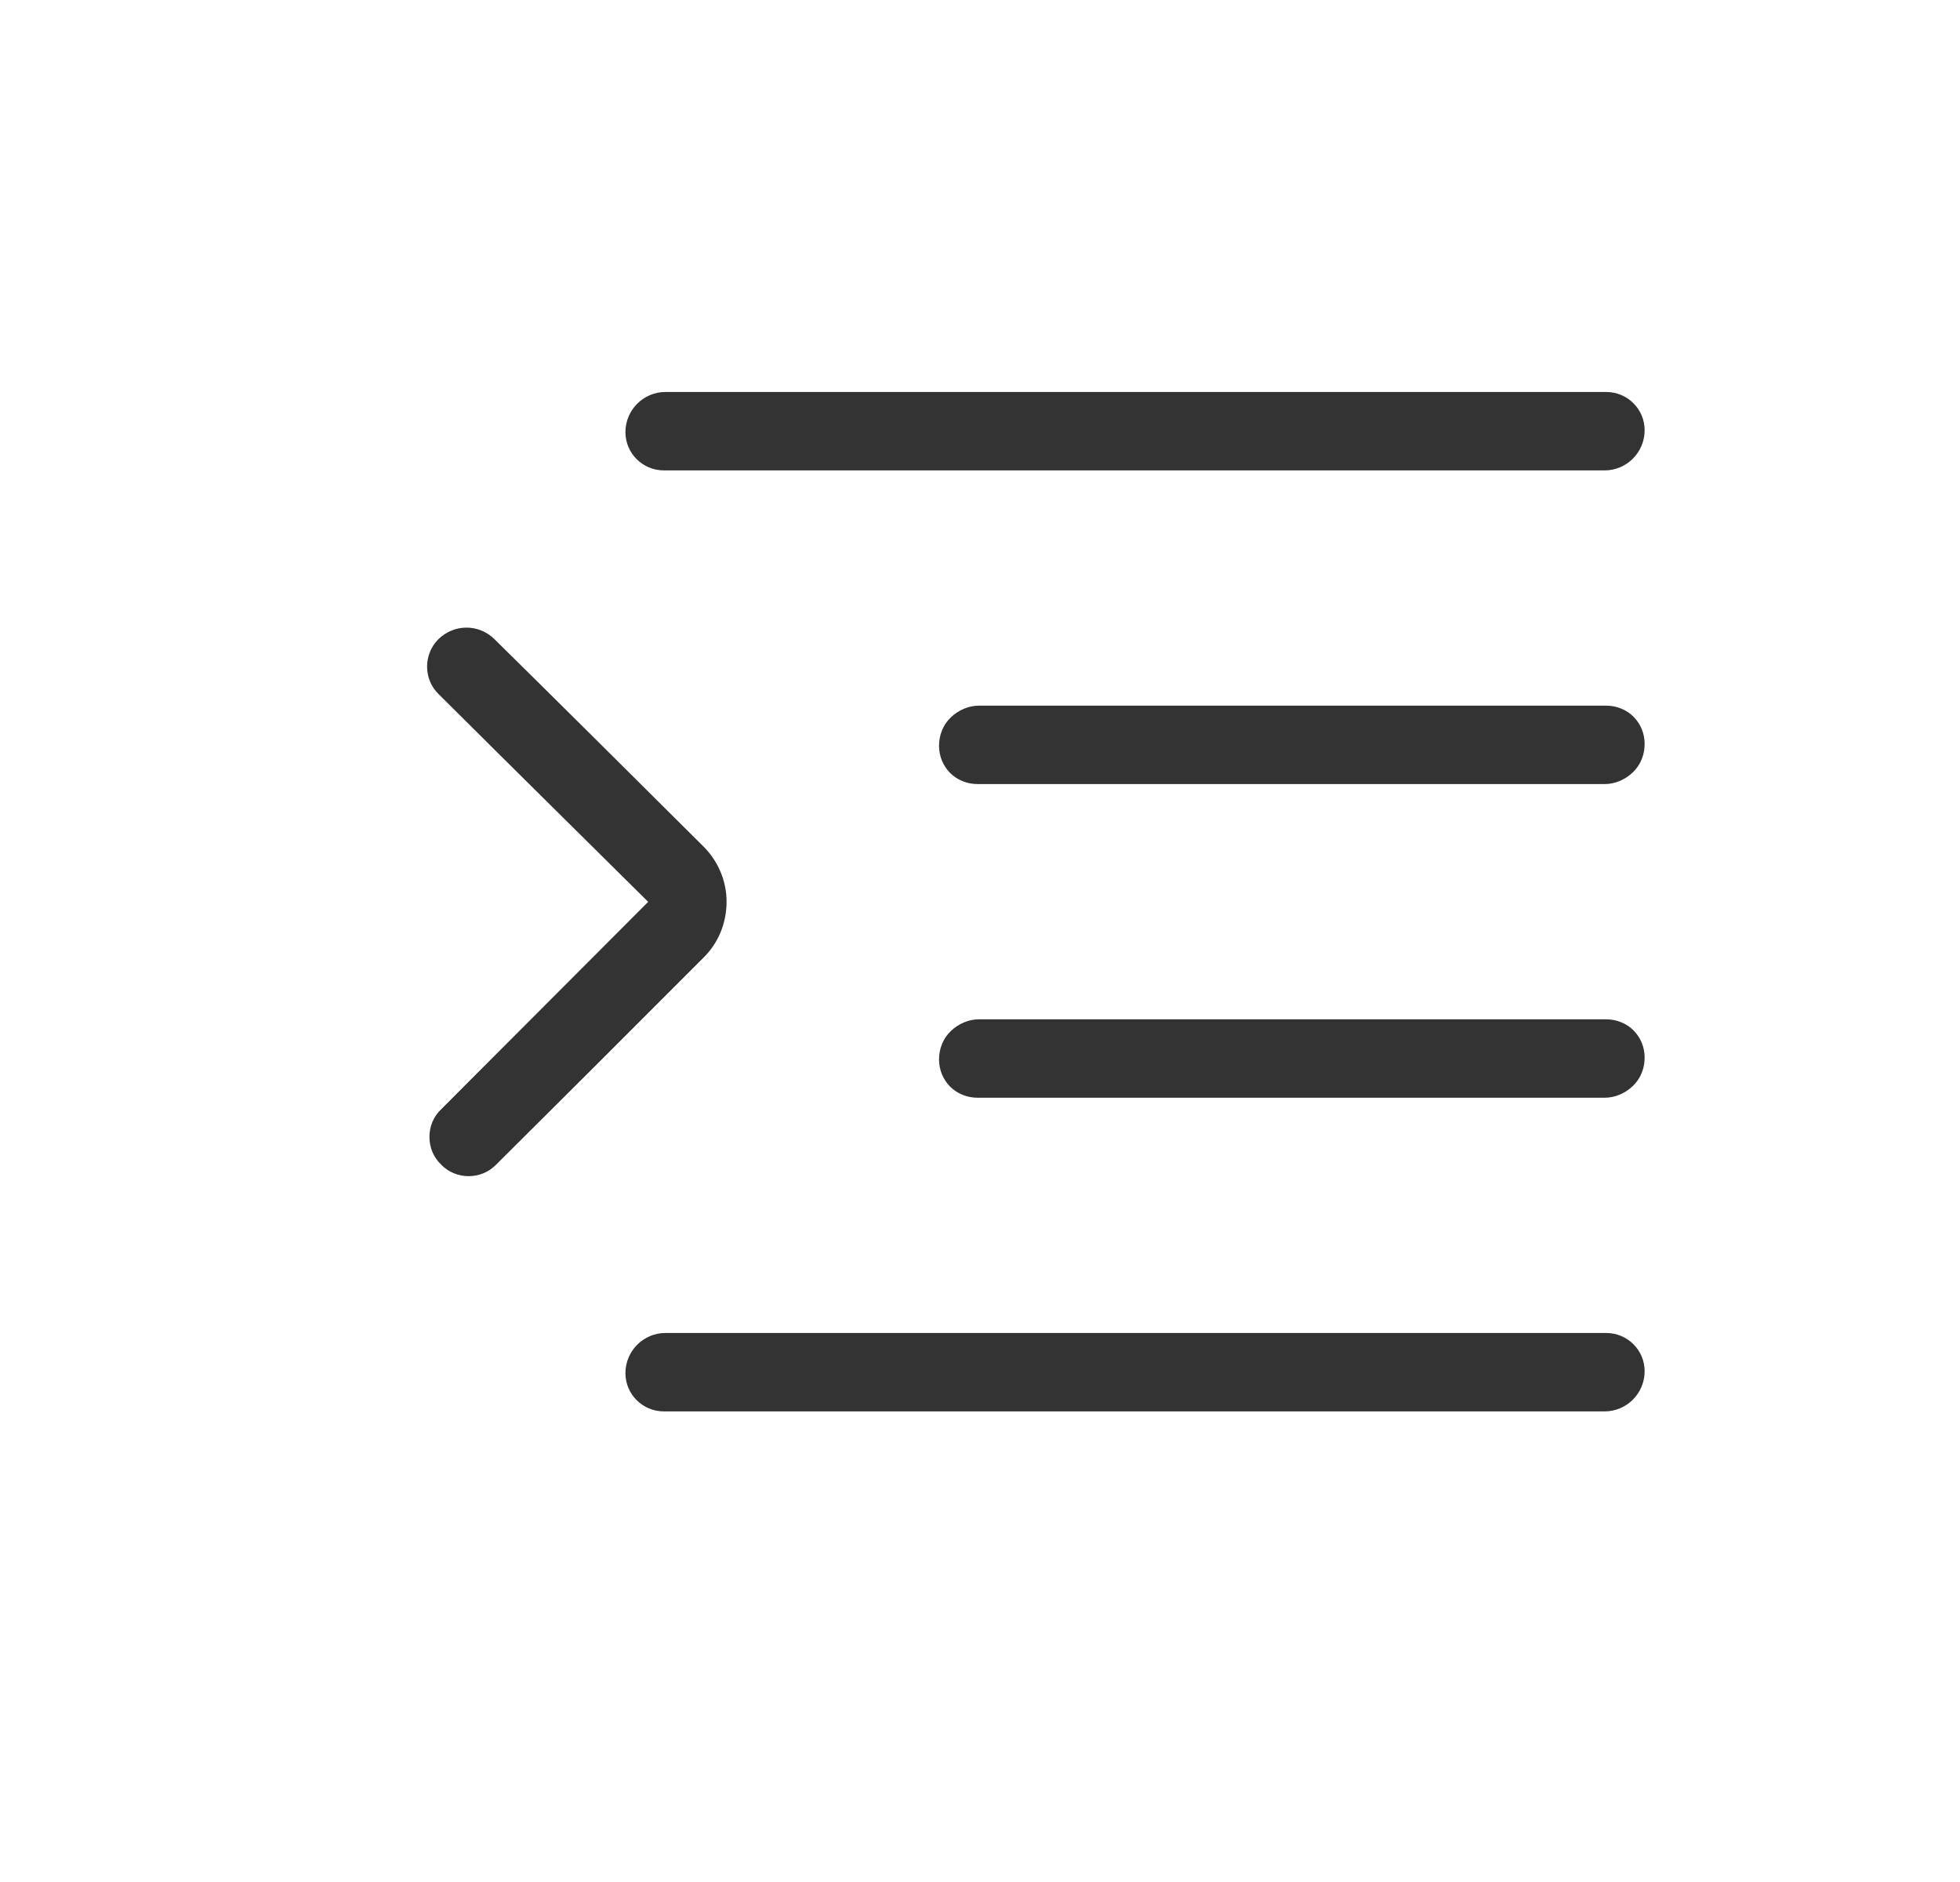
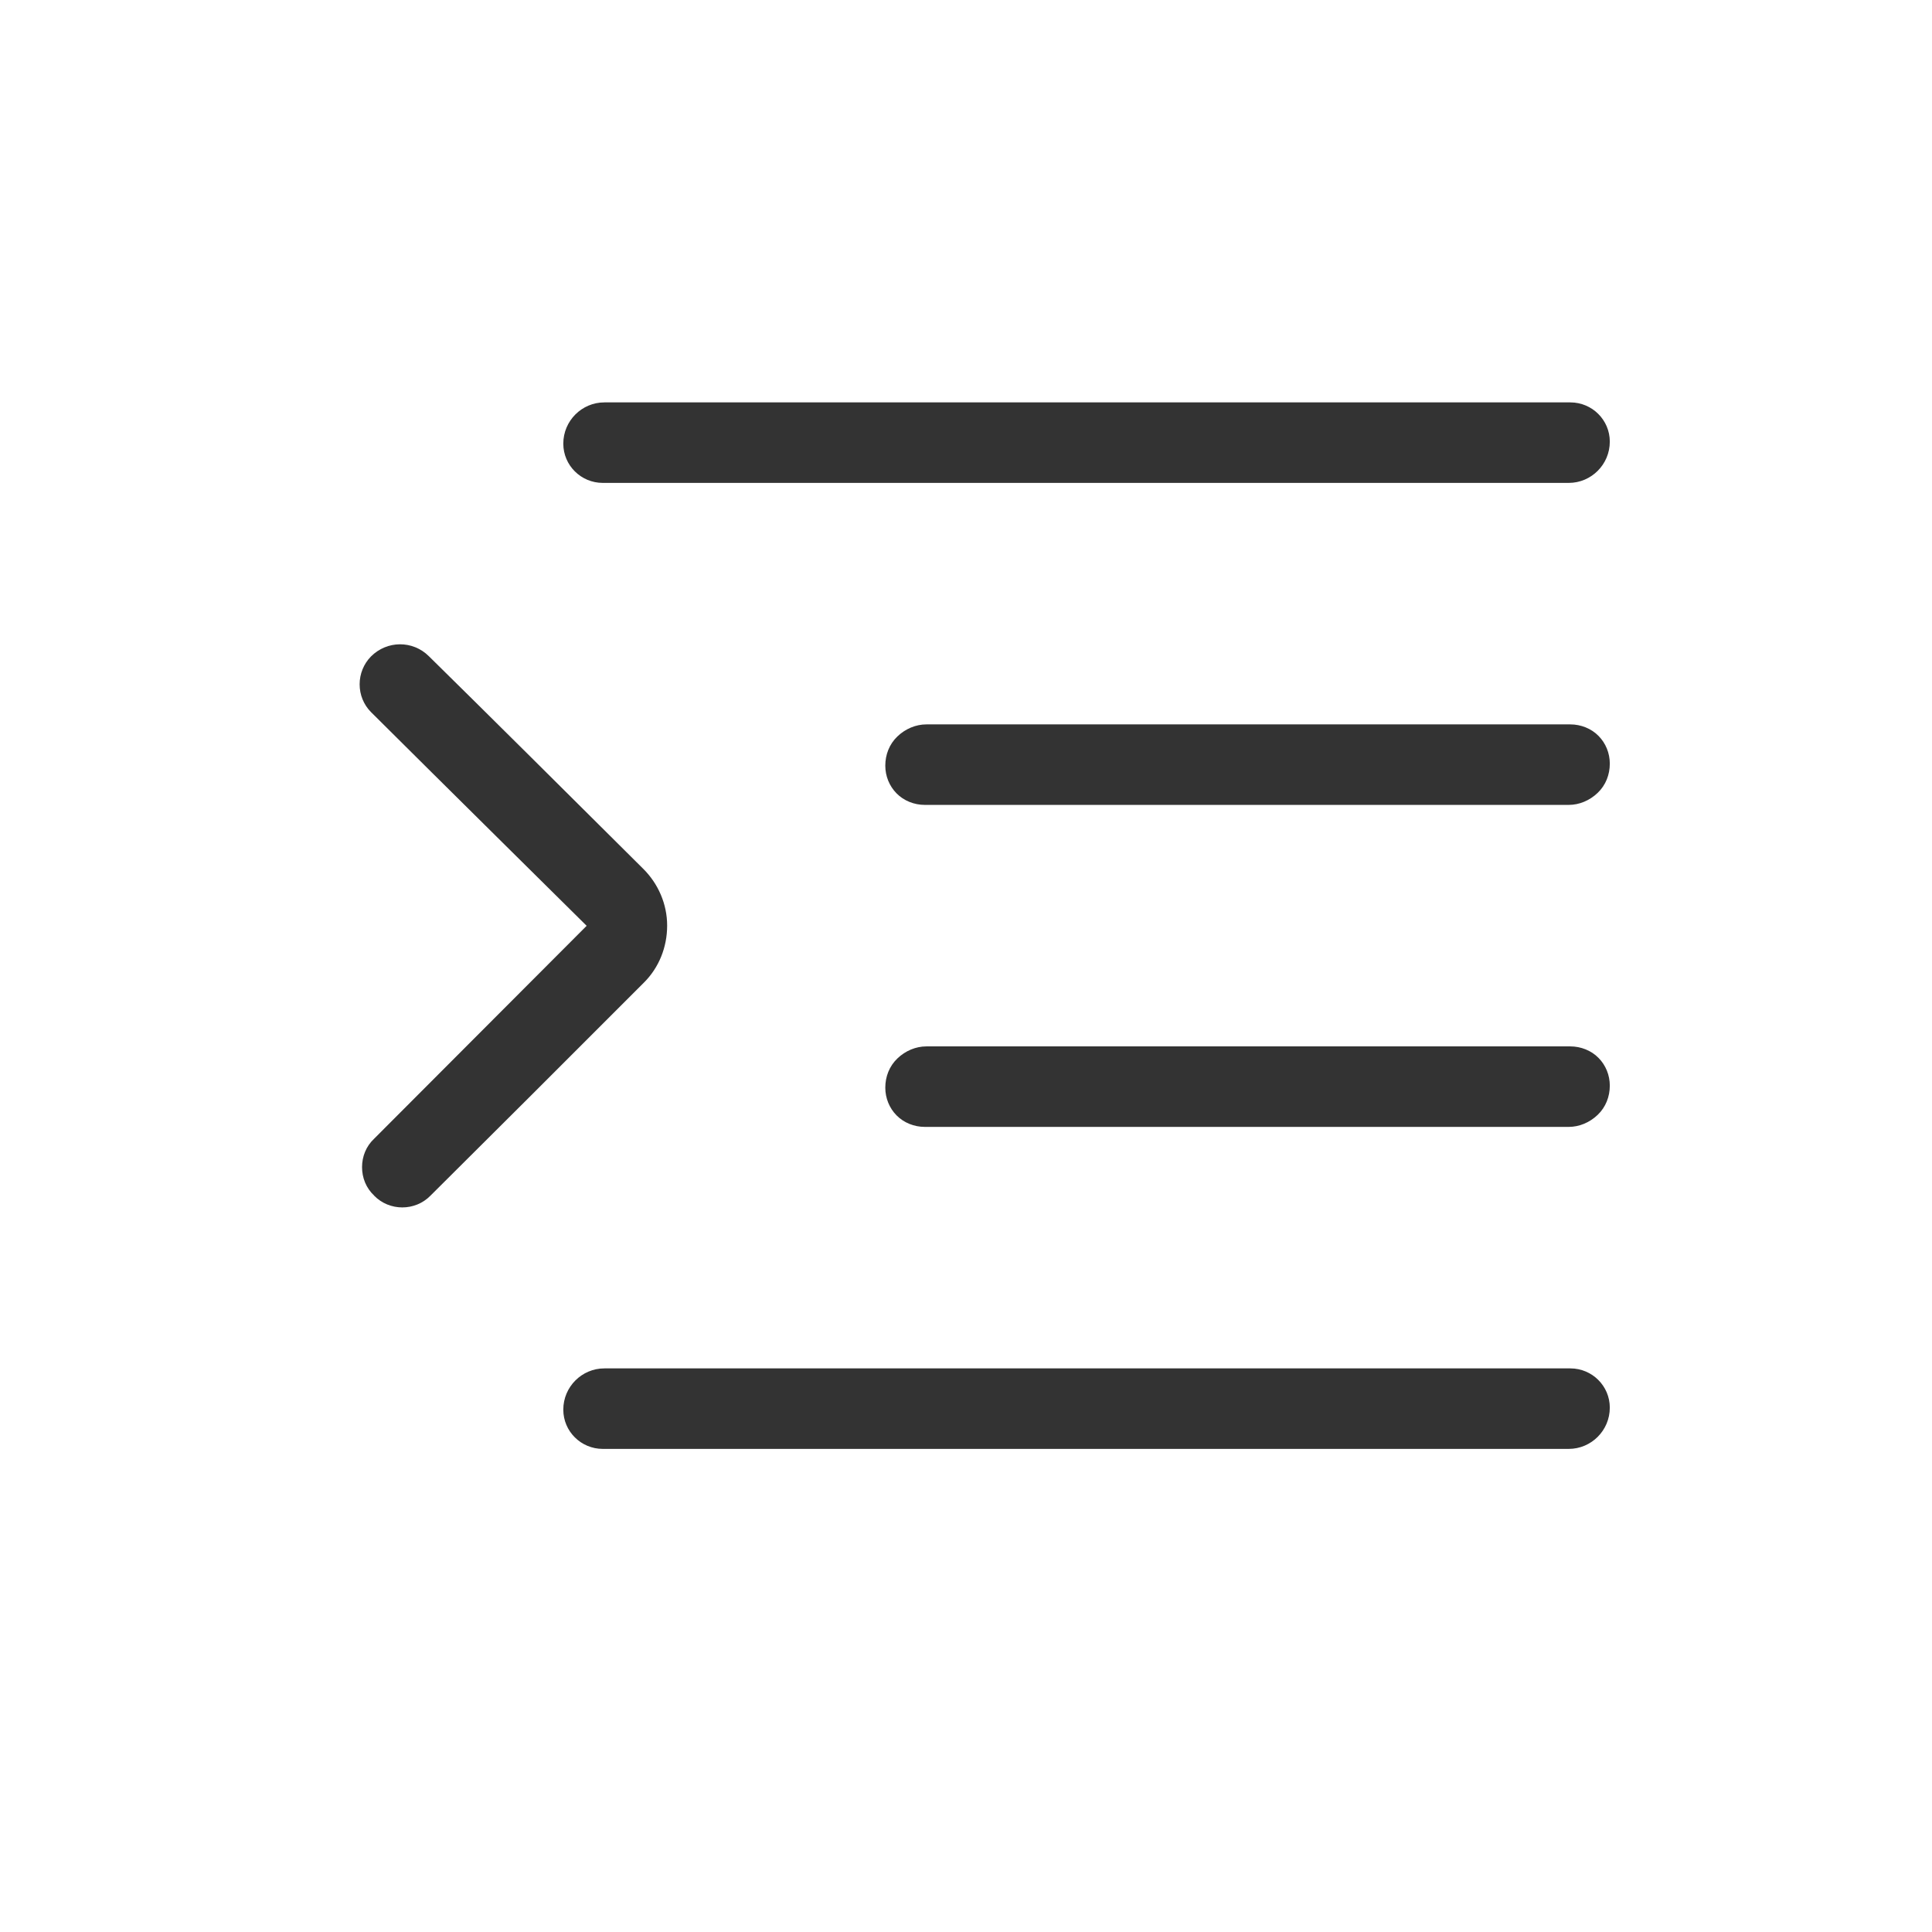
- <svg xmlns="http://www.w3.org/2000/svg" width="25px" height="24px" version="1.1" xml:space="preserve" style="fill-rule:evenodd;clip-rule:evenodd;stroke-linejoin:round;stroke-miterlimit:1.414;">
-   <g transform="matrix(1,0,0,1,-1154,-606)">
-     <g id="ui.thin.indentRight" transform="matrix(0.800768,0,0,0.984948,1154.98,606)">
+ <svg xmlns="http://www.w3.org/2000/svg" width="24px" height="24px" version="1.1" xml:space="preserve" style="fill-rule:evenodd;clip-rule:evenodd;stroke-linejoin:round;stroke-miterlimit:1.414;">
+   <g transform="matrix(1,0,0,1,-1155,-606)">
+     <g id="ui.thin.indentRight" transform="matrix(0.800768,0,0,0.984948,1155,606)">
      <rect x="0" y="0" width="29.971" height="24.367" style="fill:none;" />
      <g transform="matrix(1.2488,0,0,1.01528,-2636.22,-615.261)">
        <path d="M2118,623.512C2118,623.229 2118.23,623 2118.51,623C2120.6,623 2128.47,623 2130.51,623C2130.78,623 2131,623.218 2131,623.487C2131,623.487 2131,623.488 2131,623.488C2131,623.771 2130.77,624 2130.49,624C2128.4,624 2120.53,624 2118.49,624C2118.22,624 2118,623.782 2118,623.513C2118,623.513 2118,623.512 2118,623.512ZM2118.99,616.791C2119.18,616.978 2119.29,617.233 2119.29,617.499C2119.29,617.765 2119.19,618.021 2119,618.209C2118.21,619.001 2116.96,620.249 2116.35,620.854C2116.16,621.049 2115.84,621.049 2115.65,620.854C2115.65,620.854 2115.65,620.853 2115.65,620.853C2115.55,620.759 2115.5,620.632 2115.5,620.5C2115.5,620.368 2115.55,620.241 2115.65,620.147C2116.44,619.355 2118.29,617.502 2118.29,617.502C2118.29,617.502 2116.4,615.633 2115.61,614.846C2115.52,614.755 2115.47,614.632 2115.47,614.502C2115.47,614.373 2115.52,614.249 2115.61,614.157C2115.61,614.157 2115.61,614.157 2115.61,614.157C2115.81,613.956 2116.13,613.954 2116.33,614.153C2116.95,614.762 2118.2,616.004 2118.99,616.791ZM2122,619.512C2122,619.376 2122.05,619.246 2122.15,619.15C2122.25,619.054 2122.38,619 2122.51,619C2124.1,619 2128.95,619 2130.51,619C2130.64,619 2130.77,619.051 2130.86,619.143C2130.95,619.234 2131,619.358 2131,619.487C2131,619.487 2131,619.488 2131,619.488C2131,619.624 2130.95,619.754 2130.85,619.85C2130.75,619.946 2130.62,620 2130.49,620C2128.9,620 2124.05,620 2122.49,620C2122.36,620 2122.23,619.949 2122.14,619.857C2122.05,619.766 2122,619.642 2122,619.513C2122,619.513 2122,619.512 2122,619.512ZM2122,615.512C2122,615.376 2122.05,615.246 2122.15,615.15C2122.25,615.054 2122.38,615 2122.51,615C2124.1,615 2128.95,615 2130.51,615C2130.64,615 2130.77,615.051 2130.86,615.143C2130.95,615.234 2131,615.358 2131,615.487C2131,615.487 2131,615.488 2131,615.488C2131,615.624 2130.95,615.754 2130.85,615.85C2130.75,615.946 2130.62,616 2130.49,616C2128.9,616 2124.05,616 2122.49,616C2122.36,616 2122.23,615.949 2122.14,615.857C2122.05,615.766 2122,615.642 2122,615.513C2122,615.513 2122,615.512 2122,615.512ZM2118,611.512C2118,611.229 2118.23,611 2118.51,611C2120.6,611 2128.47,611 2130.51,611C2130.78,611 2131,611.218 2131,611.487C2131,611.487 2131,611.488 2131,611.488C2131,611.771 2130.77,612 2130.49,612C2128.4,612 2120.53,612 2118.49,612C2118.22,612 2118,611.782 2118,611.513C2118,611.513 2118,611.512 2118,611.512Z" style="fill:rgb(51,51,51);" />
      </g>
    </g>
  </g>
</svg>
